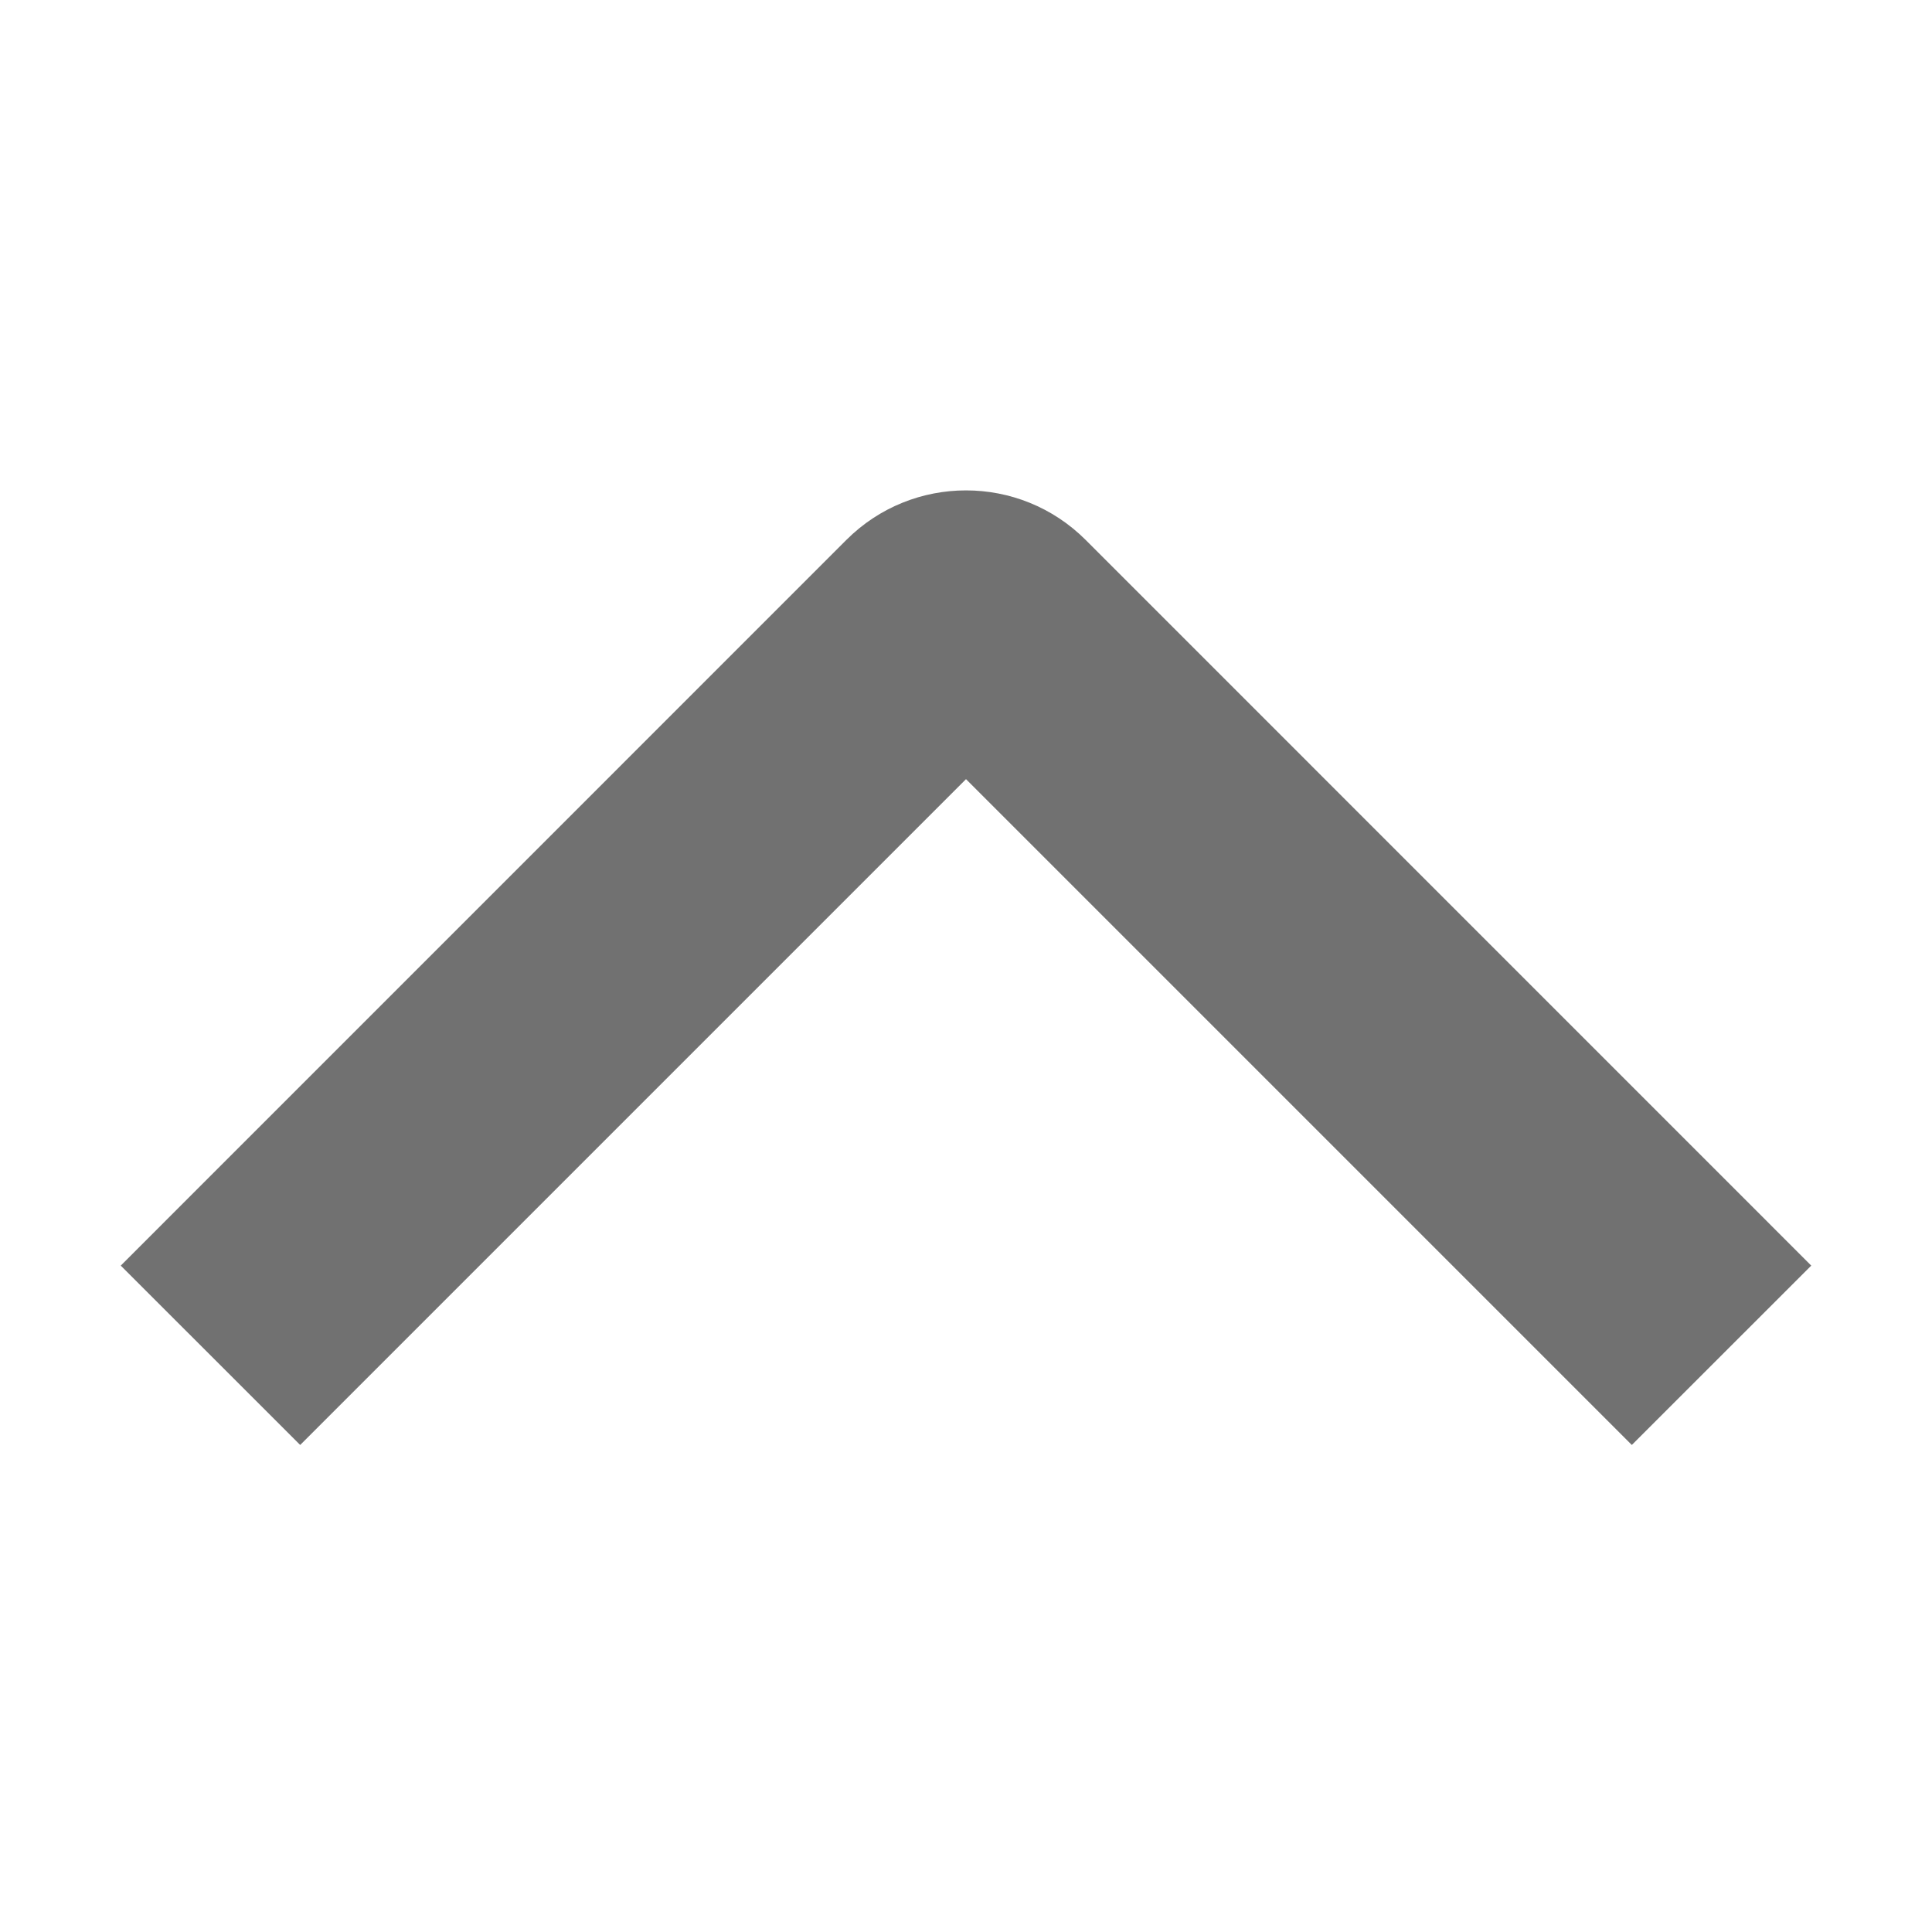
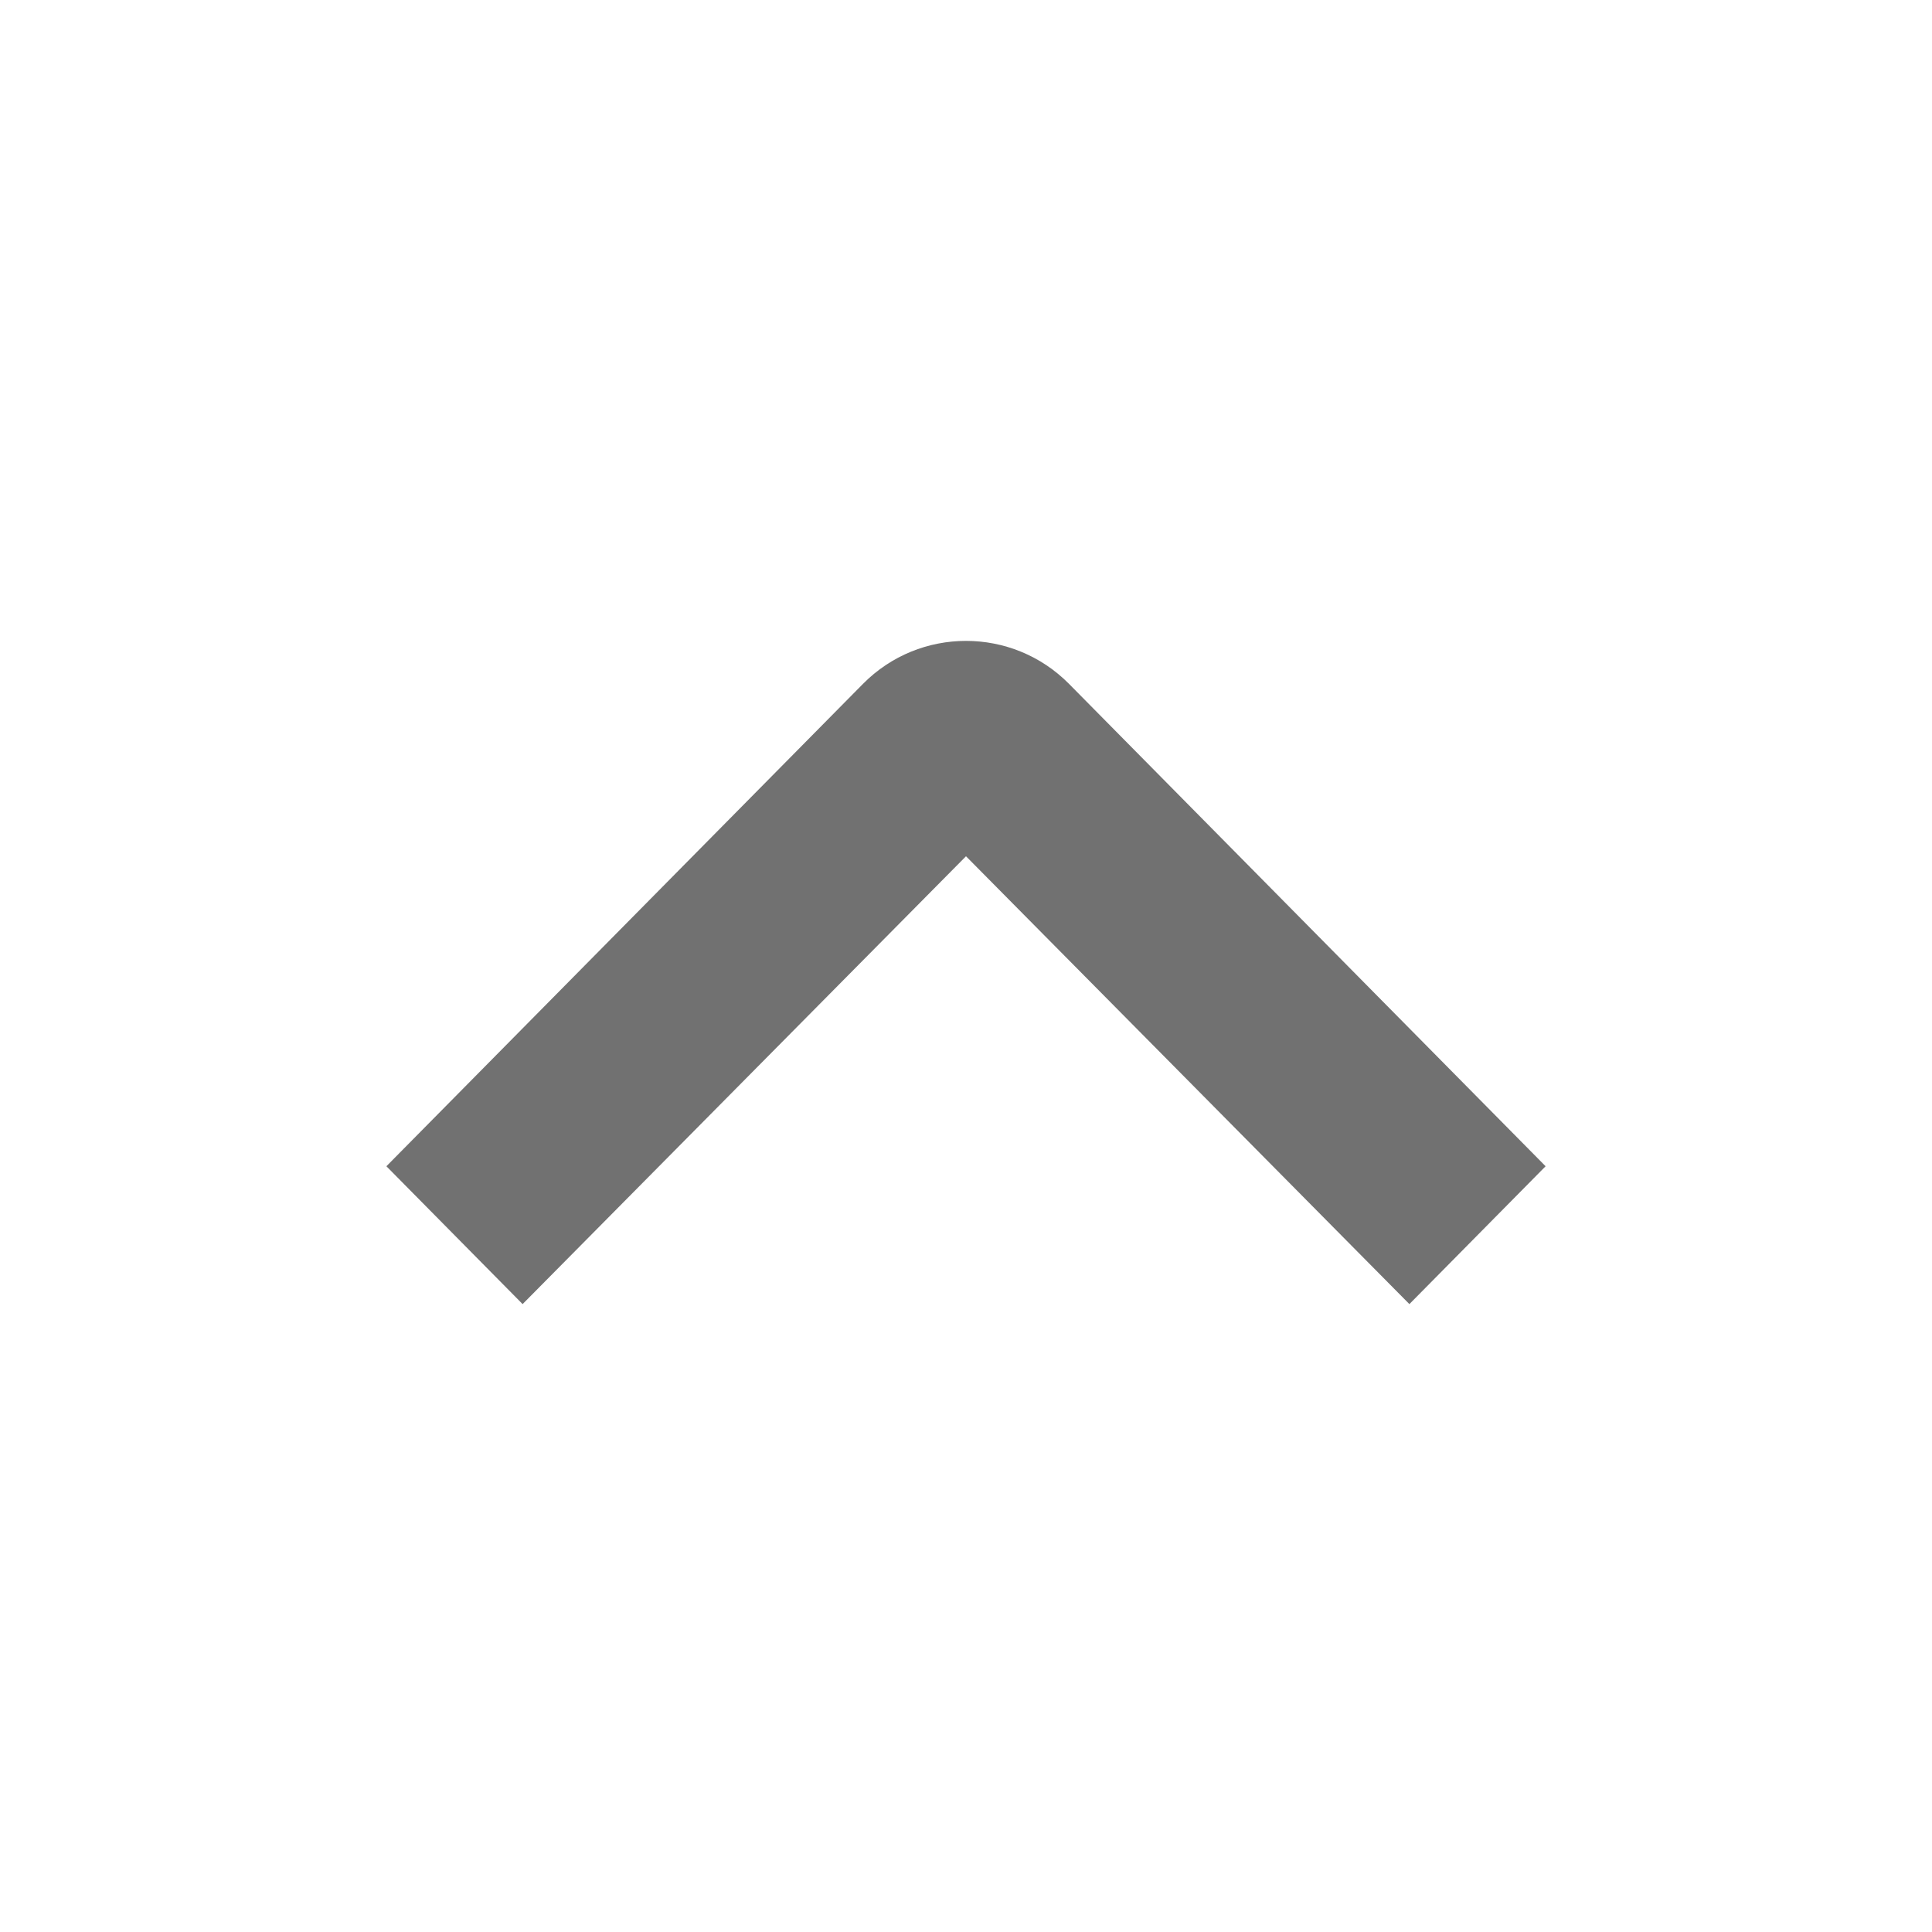
- <svg xmlns="http://www.w3.org/2000/svg" width="24px" height="24px" viewBox="0 0 24 24" version="1.1">
-   <path d="M10.514,17.335 C11.335,18.155 12.665,18.155 13.486,17.335 C16.381,14.439 22.5,8.32 22.5,8.32 L20.271,6.092 L12,14.363 L3.729,6.092 L1.5,8.32 C1.5,8.32 7.619,14.439 10.514,17.335 L10.514,17.335 Z" fill-rule="evenodd" fill="#717171" transform="translate(12, 12.02091) scale(1, -1) translate(-12, -12.02091) " />
+ <svg xmlns="http://www.w3.org/2000/svg" width="20" height="20" viewBox="0 0 20 20" fill="none">
+   <path d="M5.41 13.5L10 8.864L14.59 13.5L16 12.073L11.067 7.08C10.48 6.486 9.52 6.486 8.933 7.08L4 12.073L5.41 13.5Z" fill="#717171" />
</svg>
